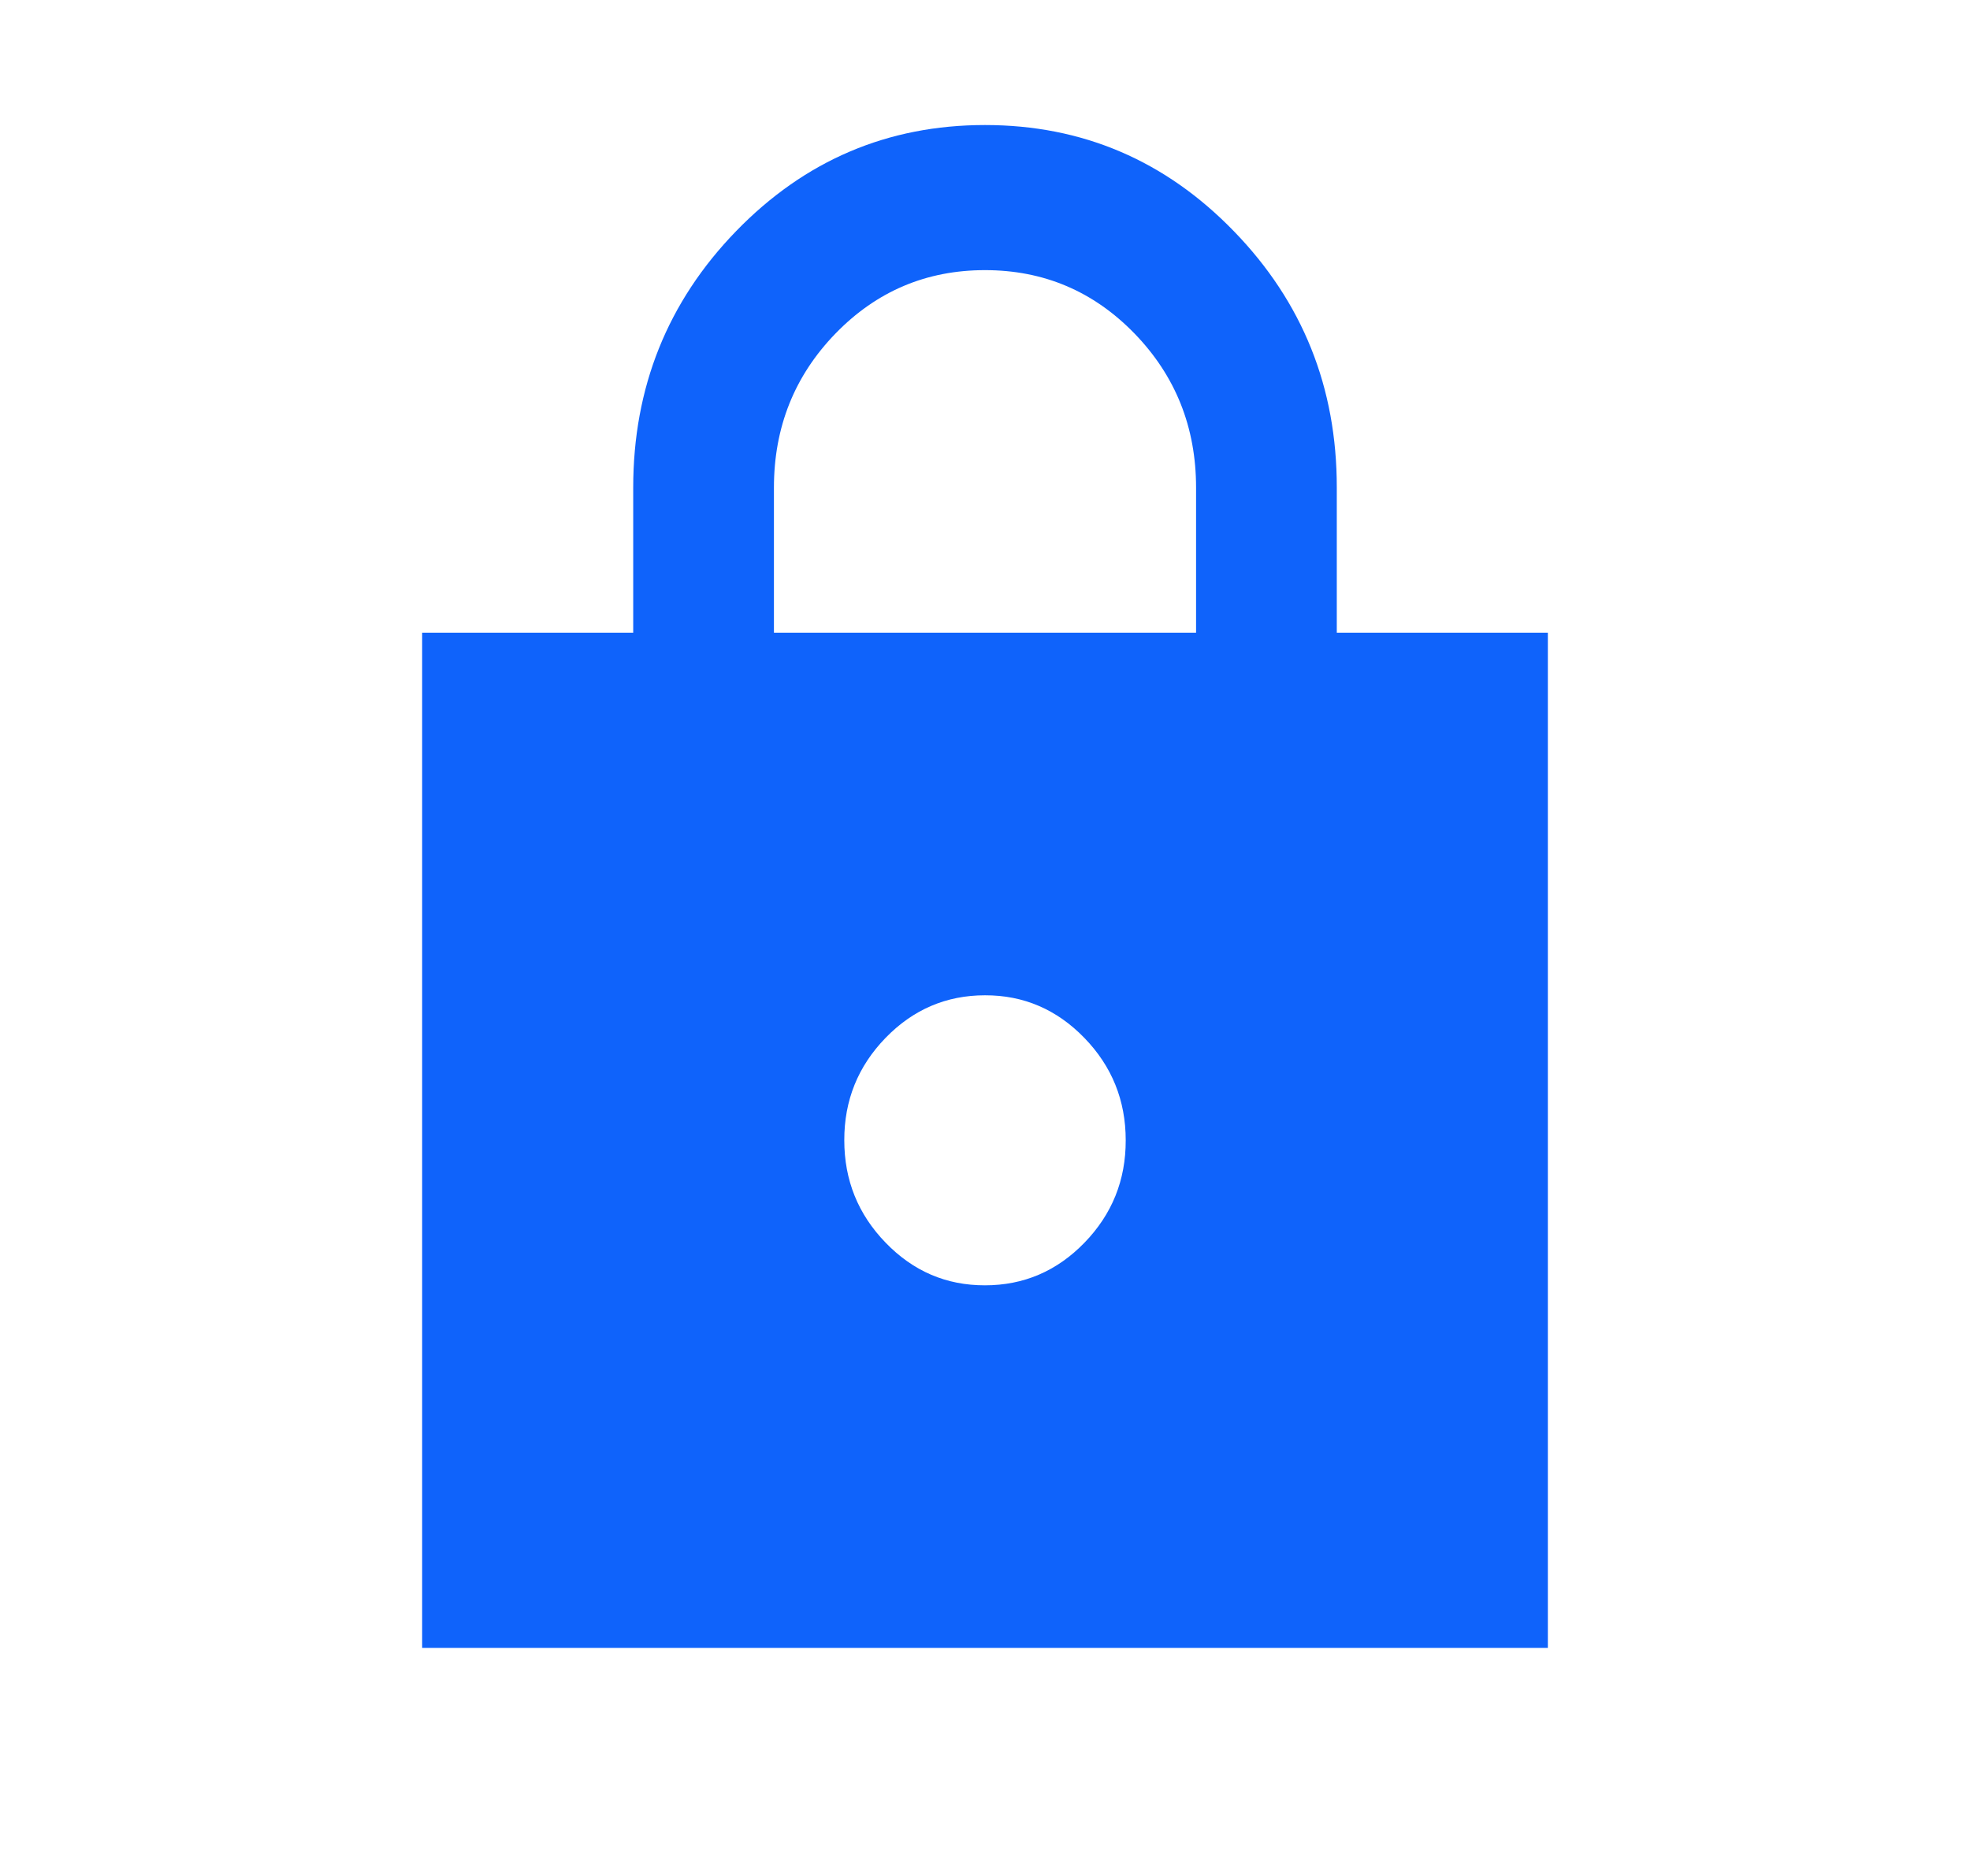
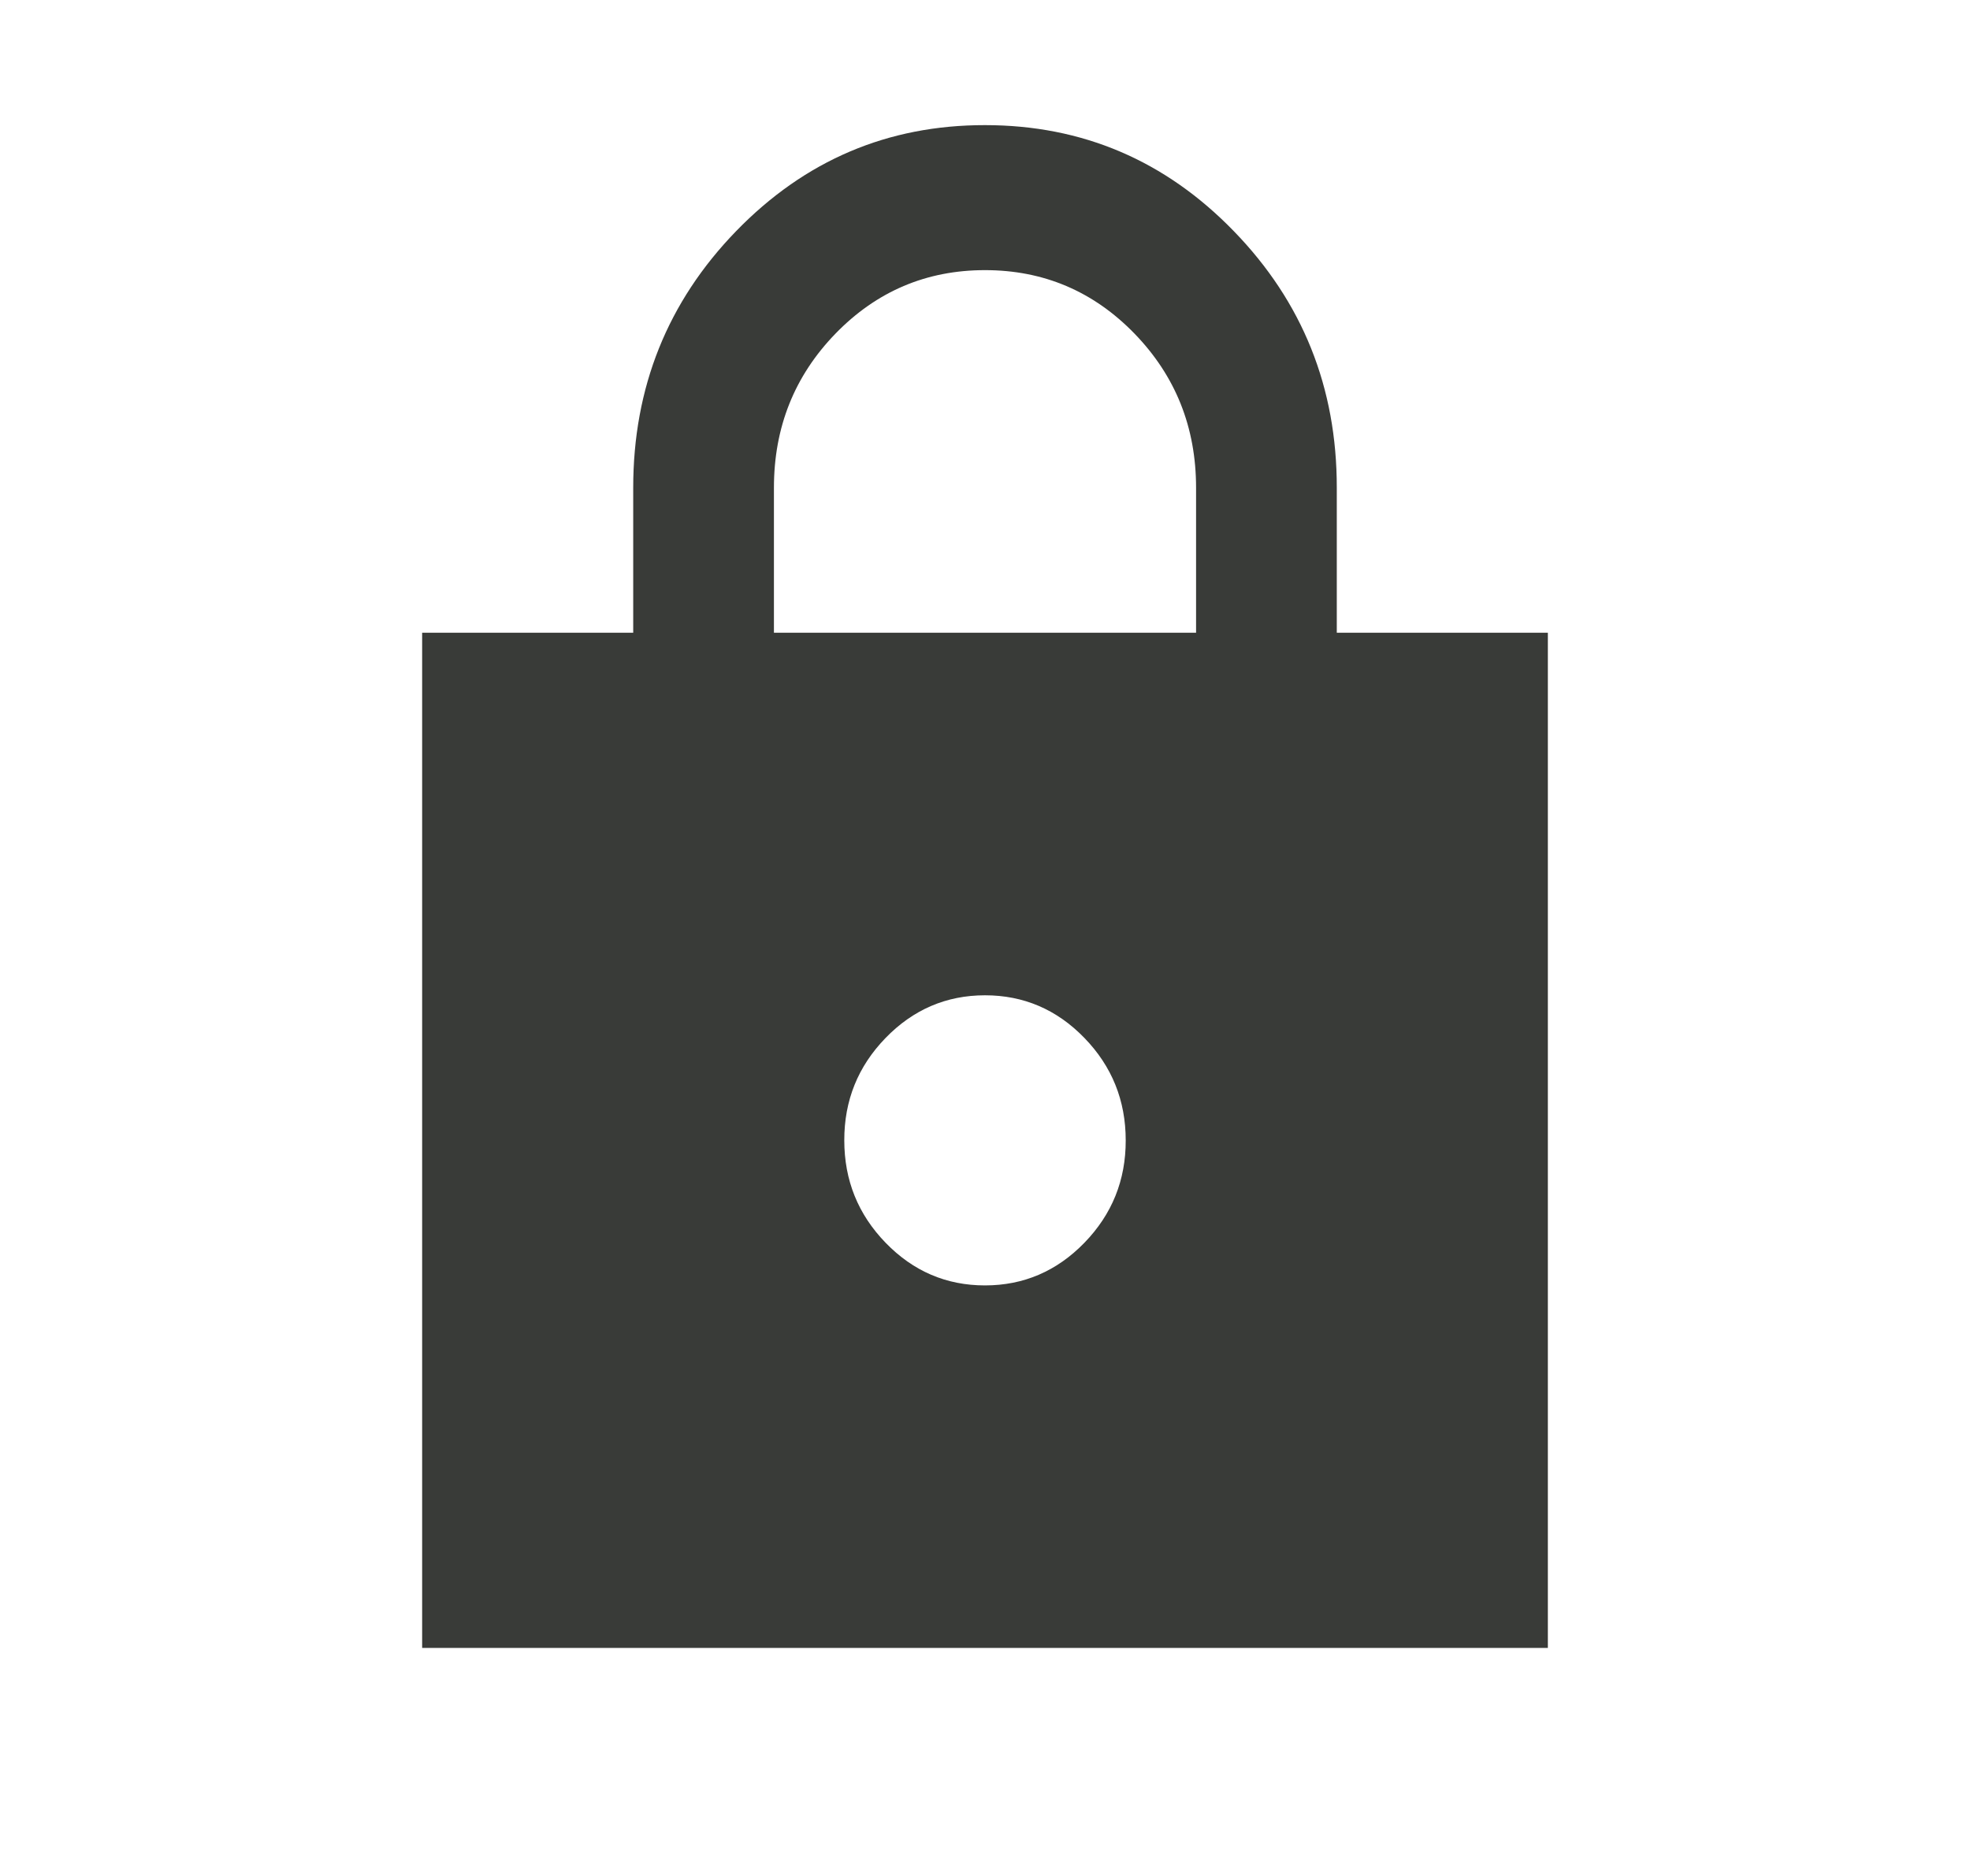
<svg xmlns="http://www.w3.org/2000/svg" width="21" height="20" viewBox="0 0 21 20" fill="none">
-   <path d="M4.5 17.569V6.745H6.75V5.199C6.75 4.13 7.116 3.218 7.847 2.464C8.579 1.71 9.463 1.333 10.5 1.333C11.537 1.333 12.422 1.711 13.153 2.465C13.885 3.219 14.251 4.13 14.25 5.199V6.745H16.5V17.569H4.5ZM8.25 6.745H12.75V5.199C12.75 4.555 12.531 4.007 12.094 3.556C11.656 3.105 11.125 2.88 10.5 2.88C9.875 2.88 9.344 3.105 8.906 3.556C8.469 4.007 8.25 4.555 8.25 5.199V6.745ZM10.5 13.703C10.912 13.703 11.266 13.552 11.56 13.249C11.854 12.946 12.001 12.582 12 12.157C12 11.732 11.853 11.368 11.559 11.065C11.265 10.762 10.912 10.61 10.5 10.611C10.088 10.611 9.734 10.762 9.44 11.065C9.146 11.368 8.999 11.732 9 12.157C9 12.582 9.147 12.946 9.441 13.249C9.735 13.553 10.088 13.704 10.5 13.703Z" fill="#0F63FB" />
+   <path d="M4.5 17.569V6.746H6.75V5.2C6.75 4.13 7.116 3.218 7.847 2.464C8.579 1.71 9.463 1.333 10.5 1.334C11.537 1.334 12.422 1.711 13.153 2.465C13.885 3.219 14.251 4.131 14.25 5.2V6.746H16.5V17.569H4.5ZM8.25 6.746H12.75V5.2C12.75 4.555 12.531 4.008 12.094 3.557C11.656 3.106 11.125 2.88 10.5 2.88C9.875 2.88 9.344 3.106 8.906 3.557C8.469 4.008 8.25 4.555 8.25 5.2V6.746ZM10.5 13.704C10.912 13.704 11.266 13.552 11.56 13.249C11.854 12.946 12.001 12.582 12 12.158C12 11.732 11.853 11.368 11.559 11.065C11.265 10.762 10.912 10.611 10.5 10.611C10.088 10.611 9.734 10.763 9.44 11.066C9.146 11.369 8.999 11.733 9 12.158C9 12.583 9.147 12.947 9.441 13.25C9.735 13.553 10.088 13.704 10.5 13.704Z" fill="#393B38" />
</svg>
